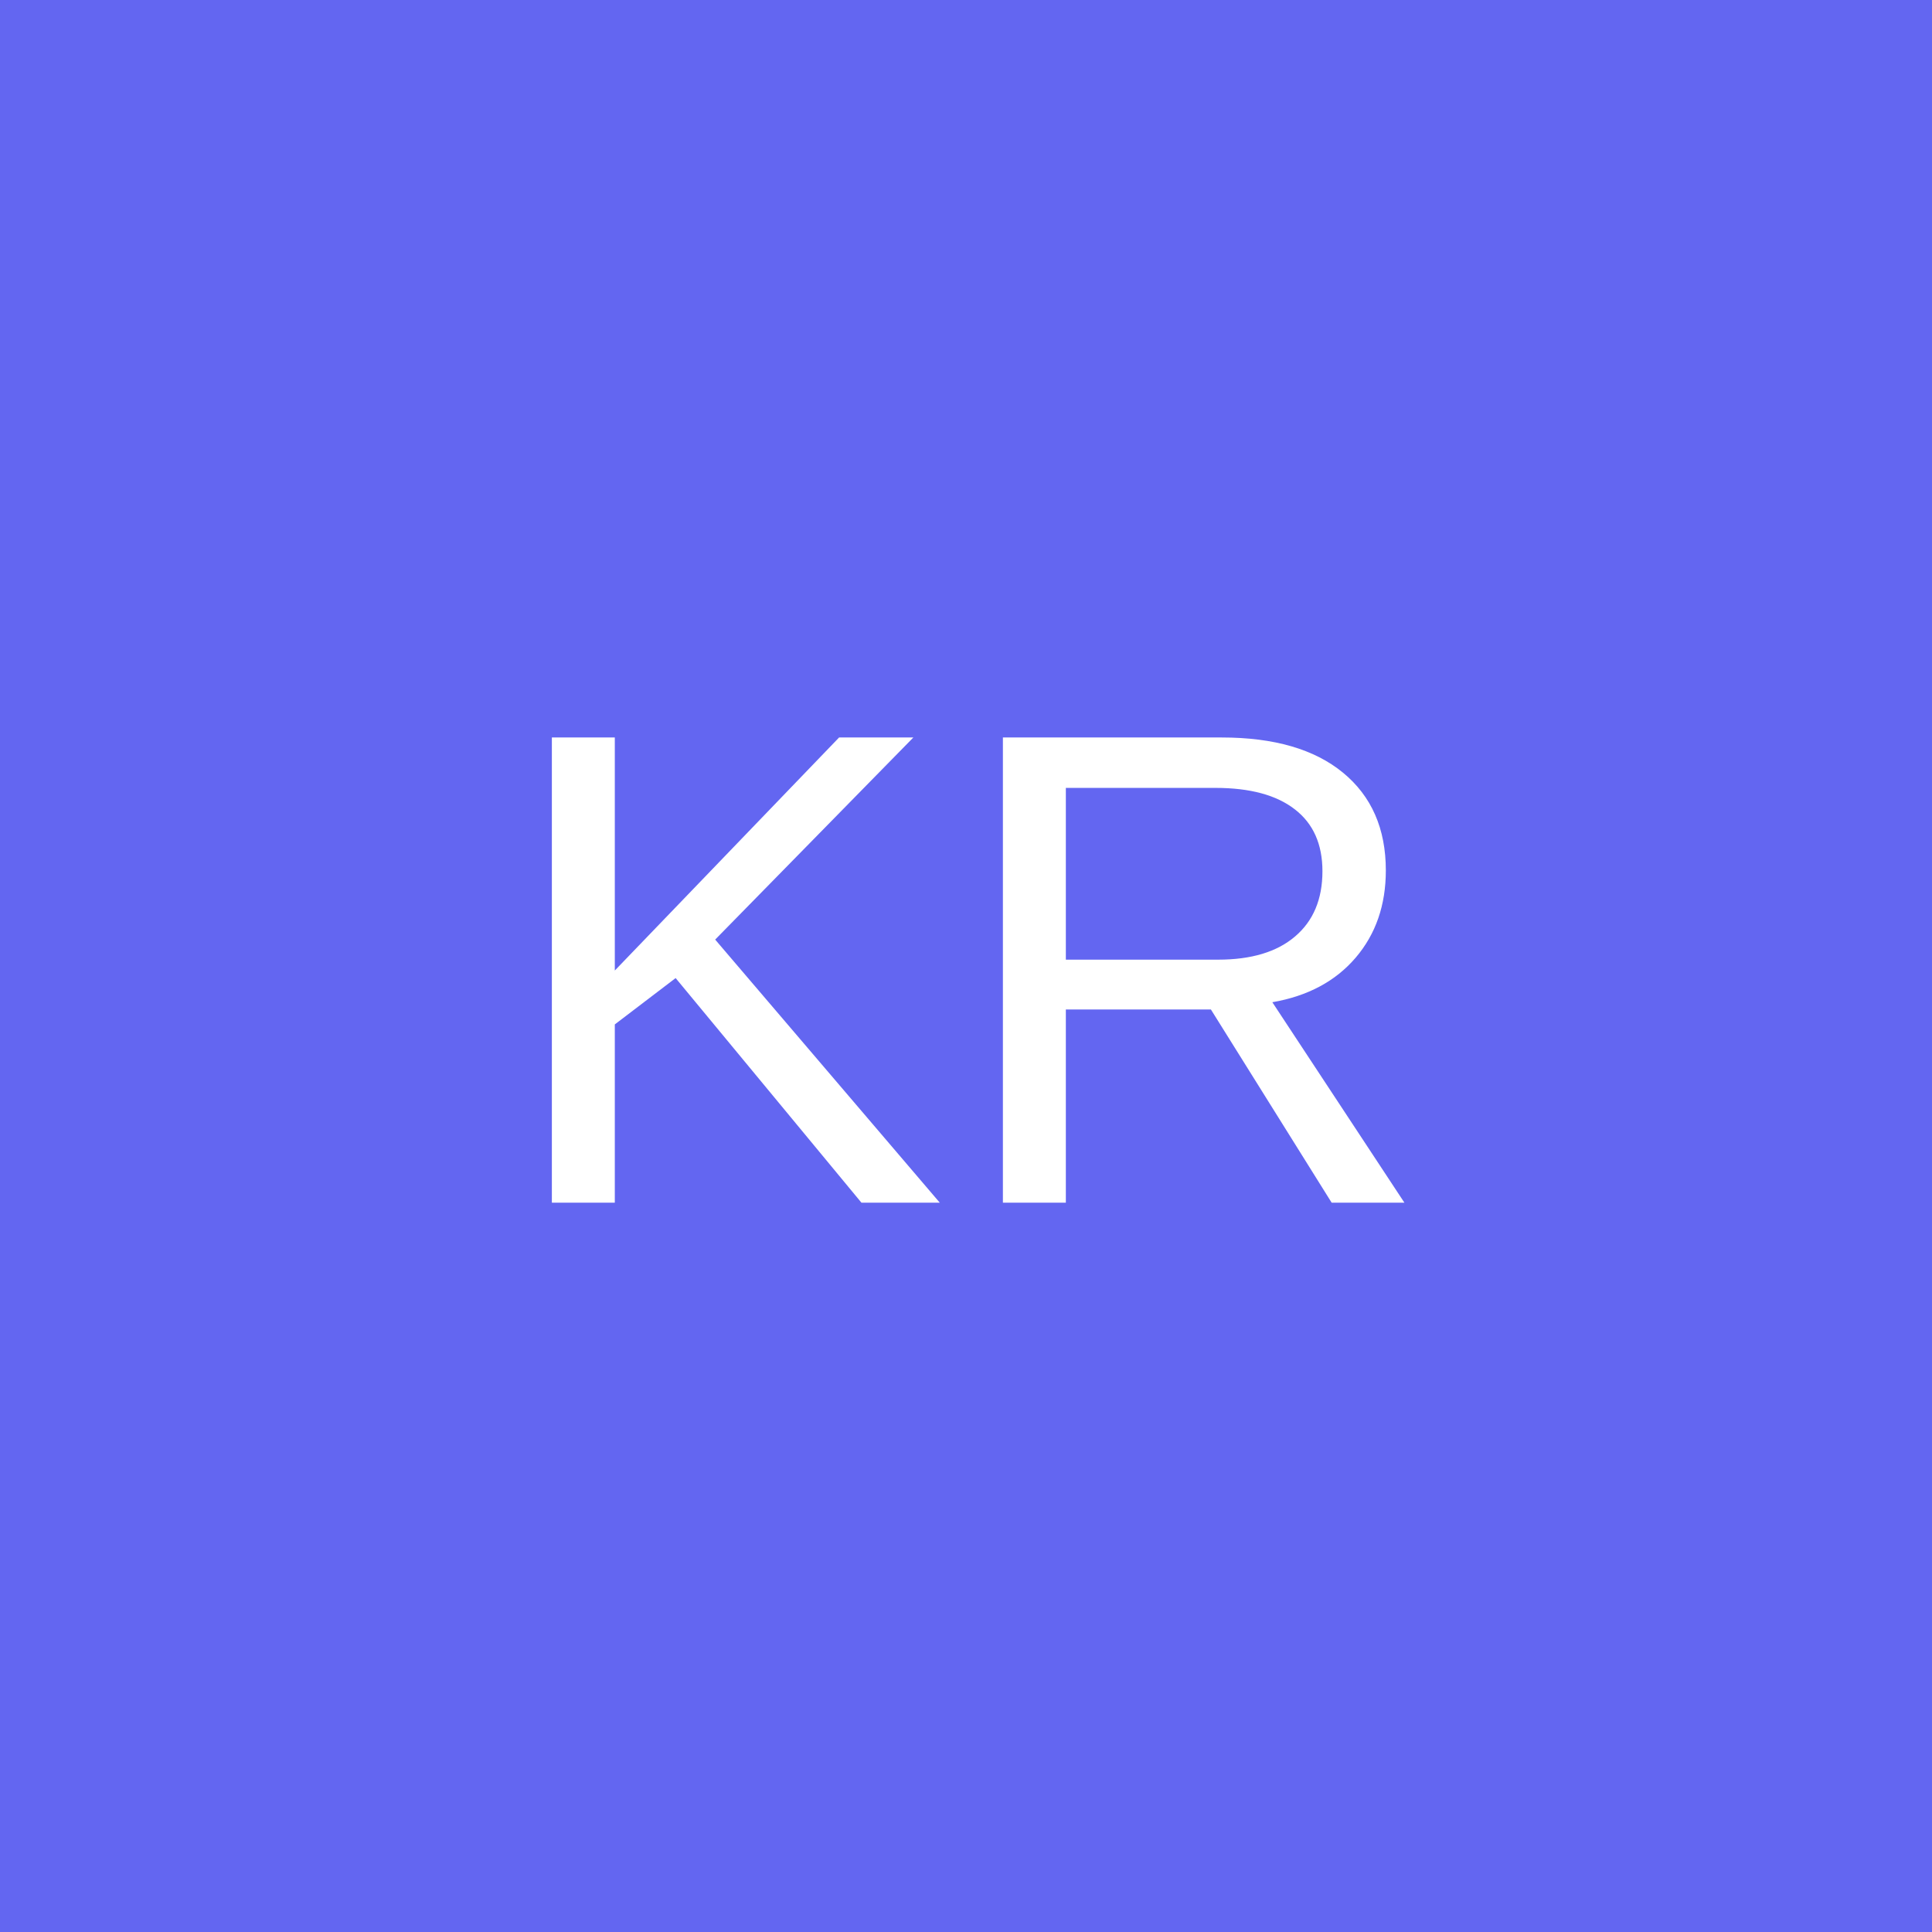
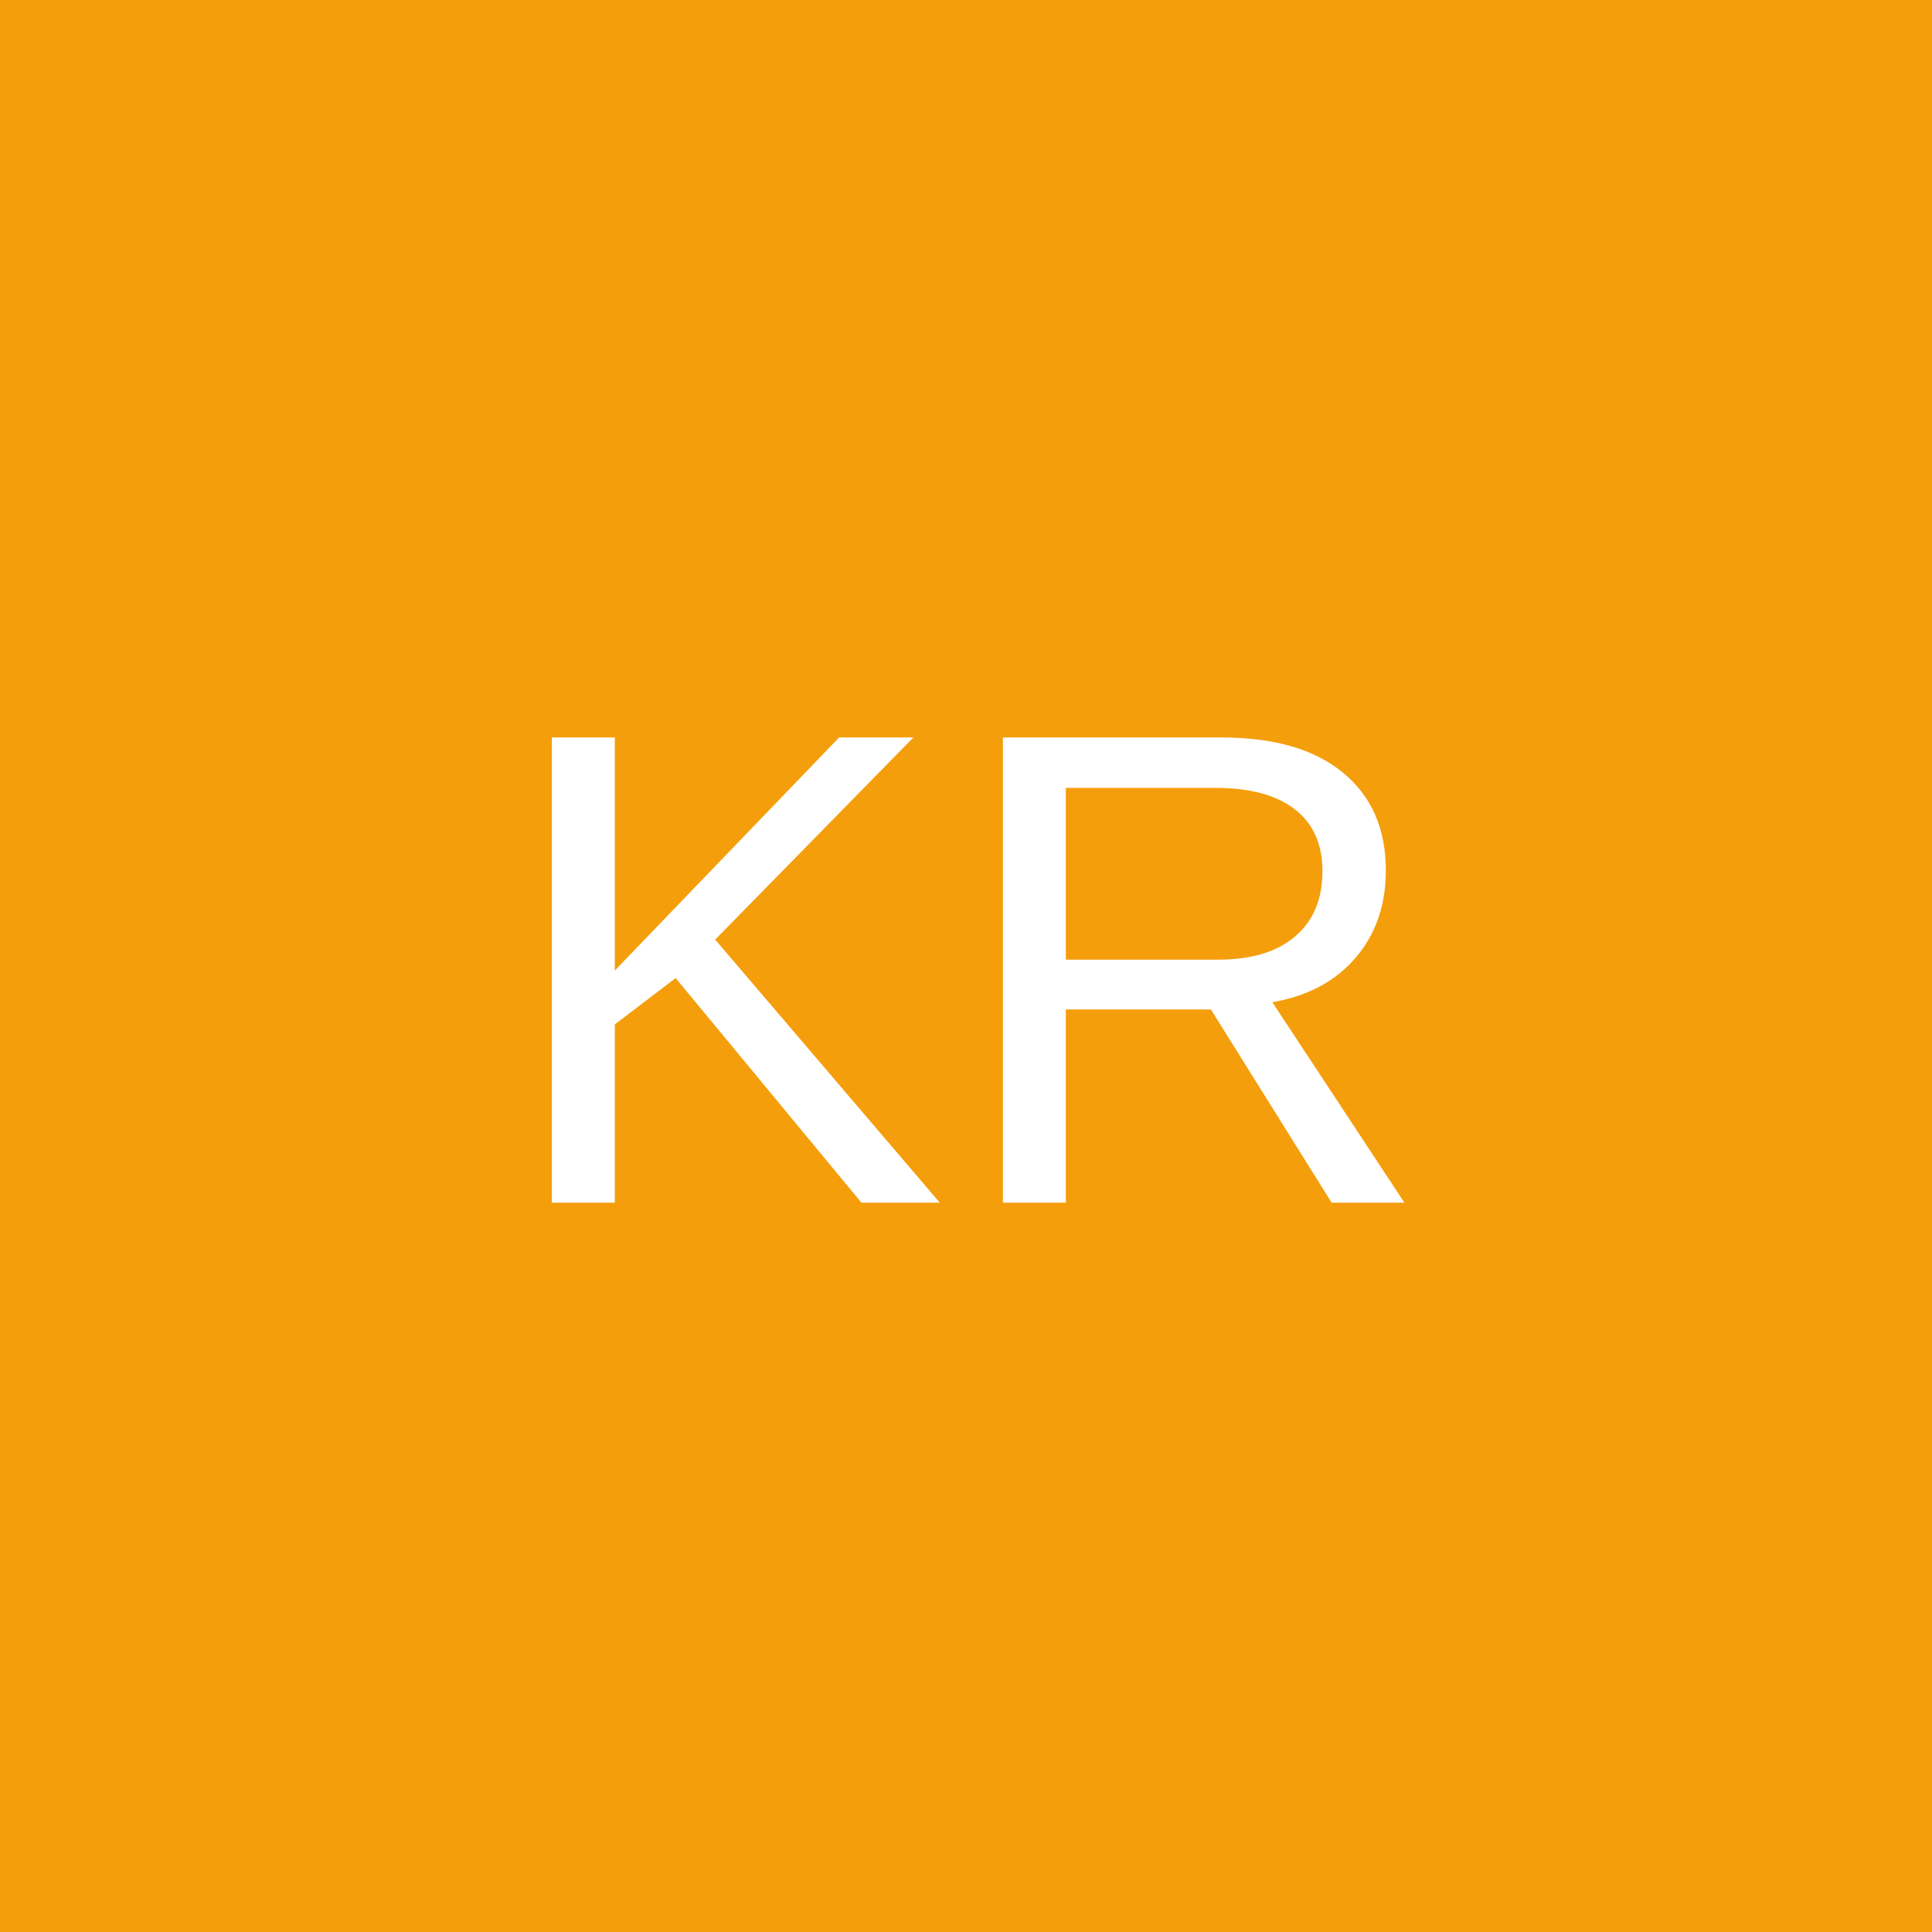
<svg xmlns="http://www.w3.org/2000/svg" width="200" height="200" viewBox="0 0 200 200">
-   <rect width="200" height="200" fill="#6366f1" />
+   <rect width="200" height="200" fill="#f59e0b" />
  <text x="50%" y="50%" font-family="Arial, Helvetica, sans-serif" font-size="70" fill="#ffffff" text-anchor="middle" dy=".35em">KR</text>
</svg>
